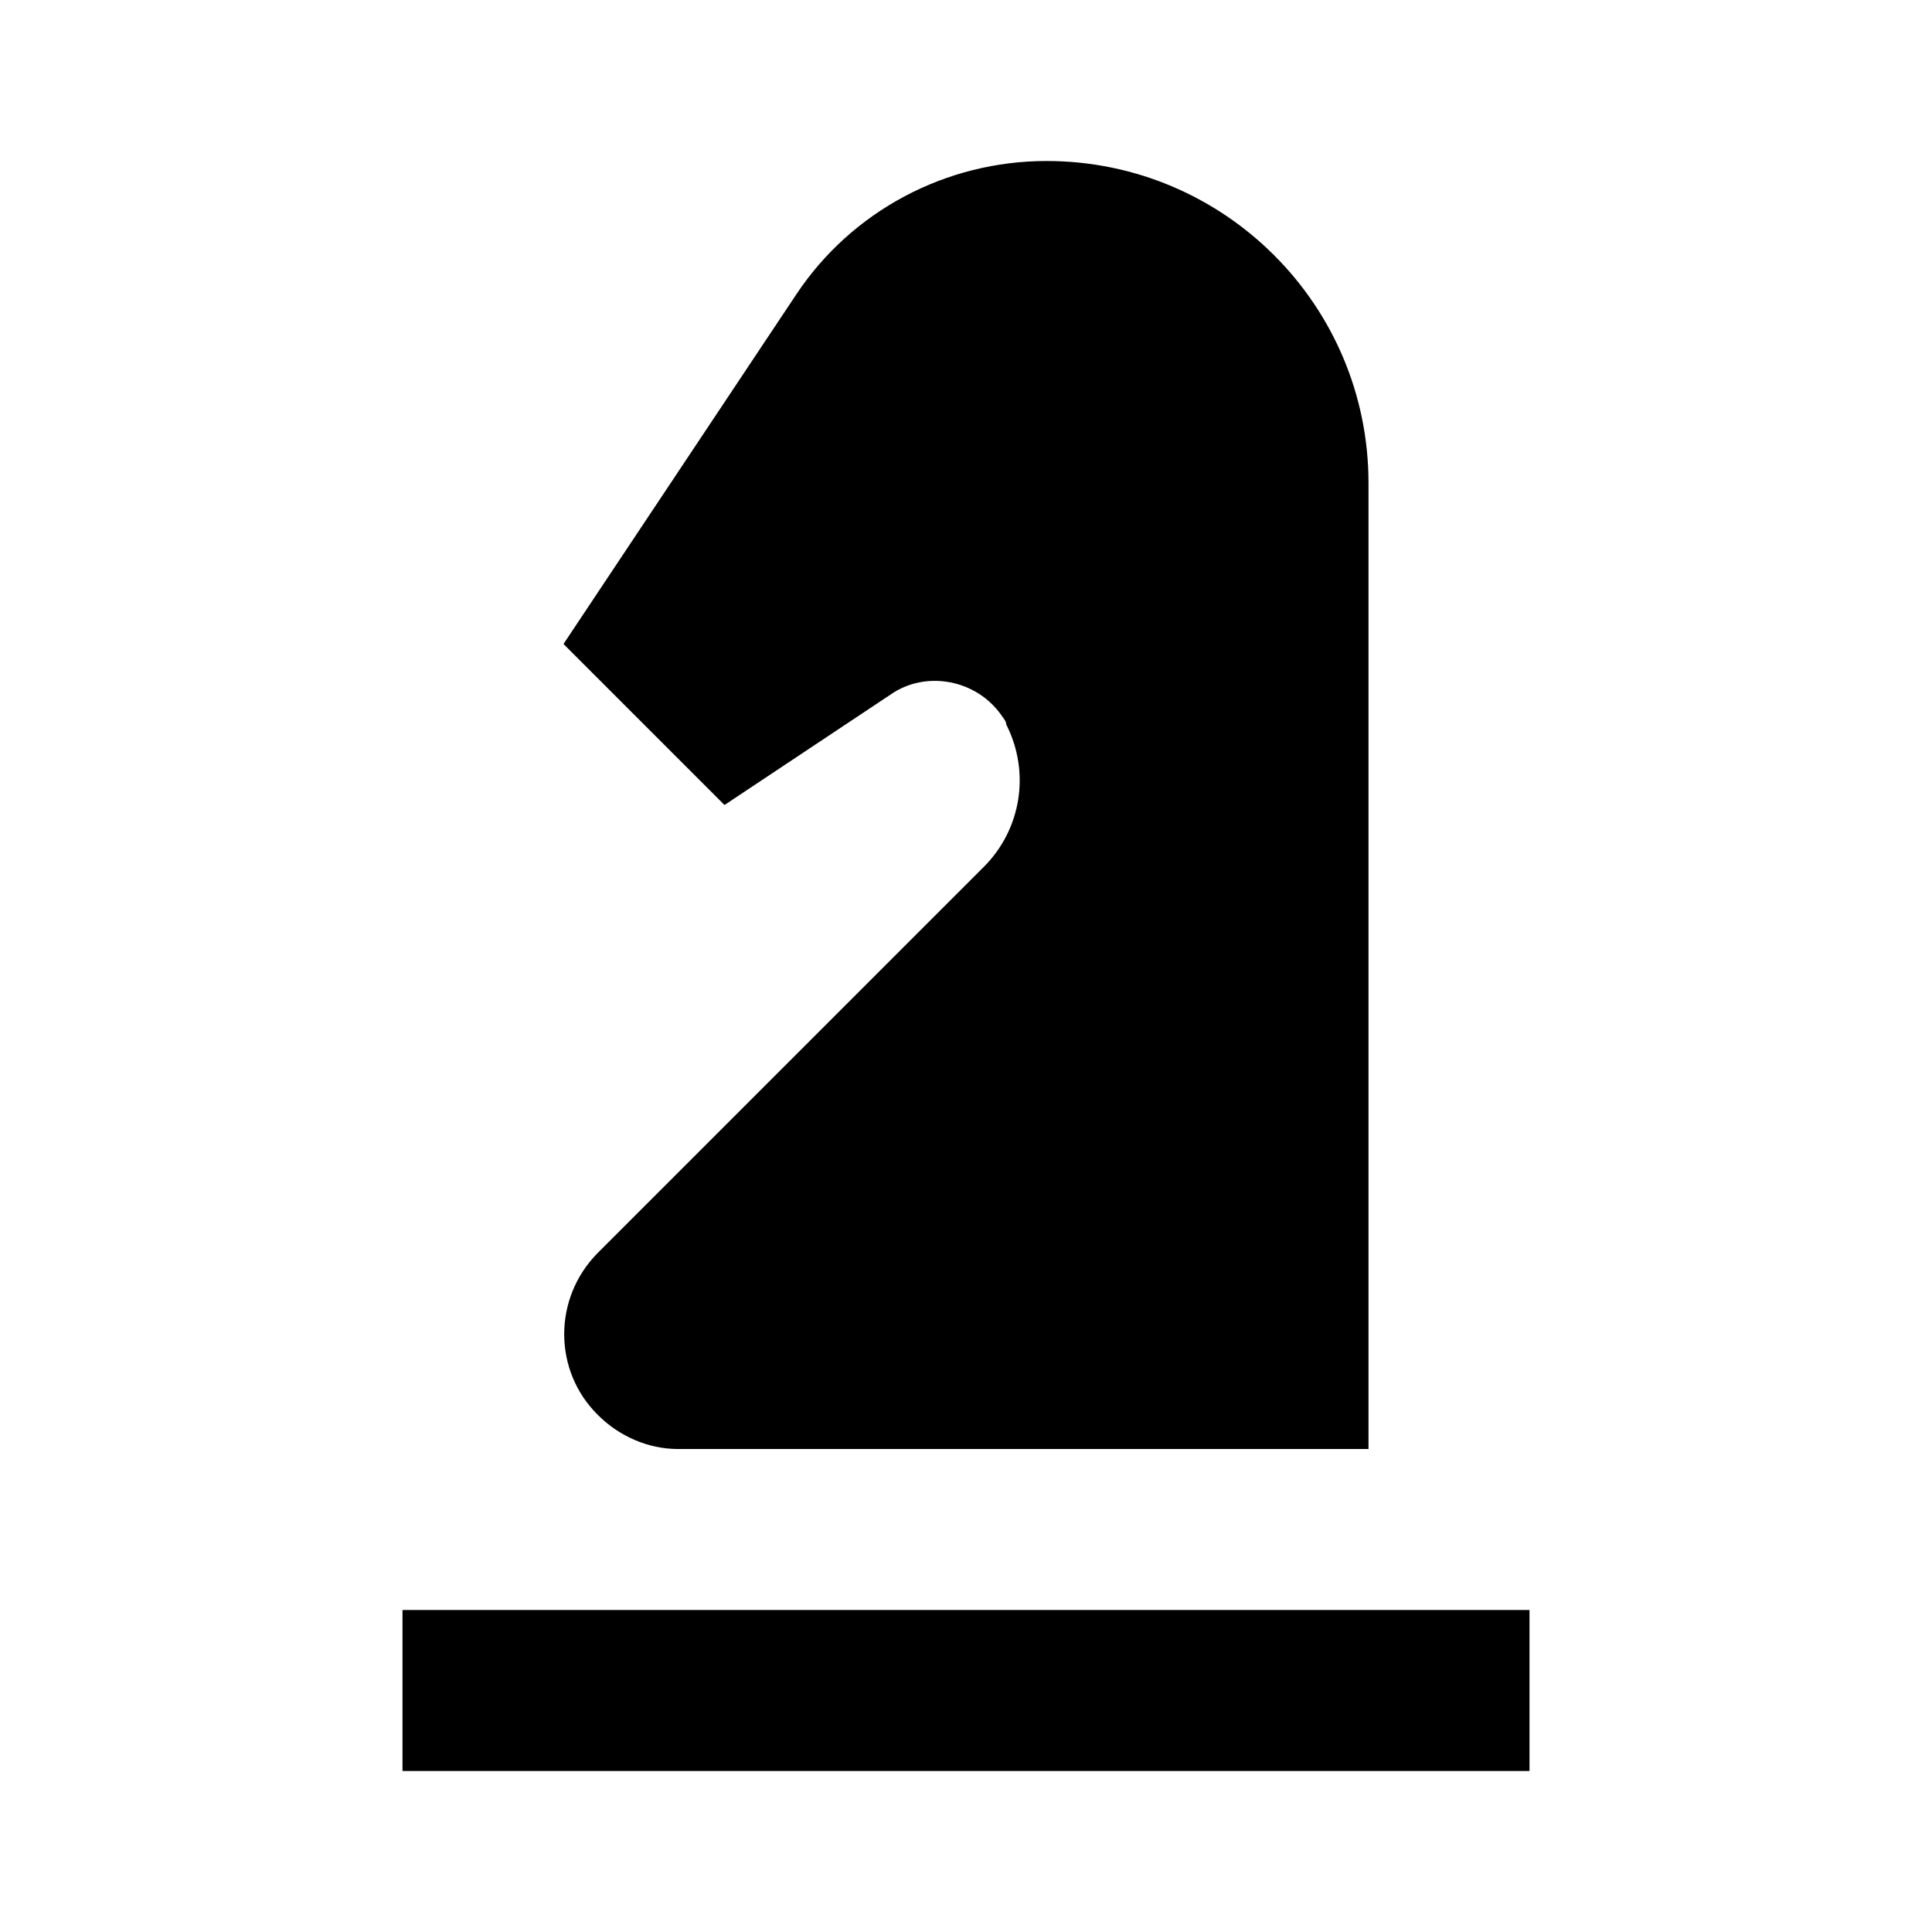
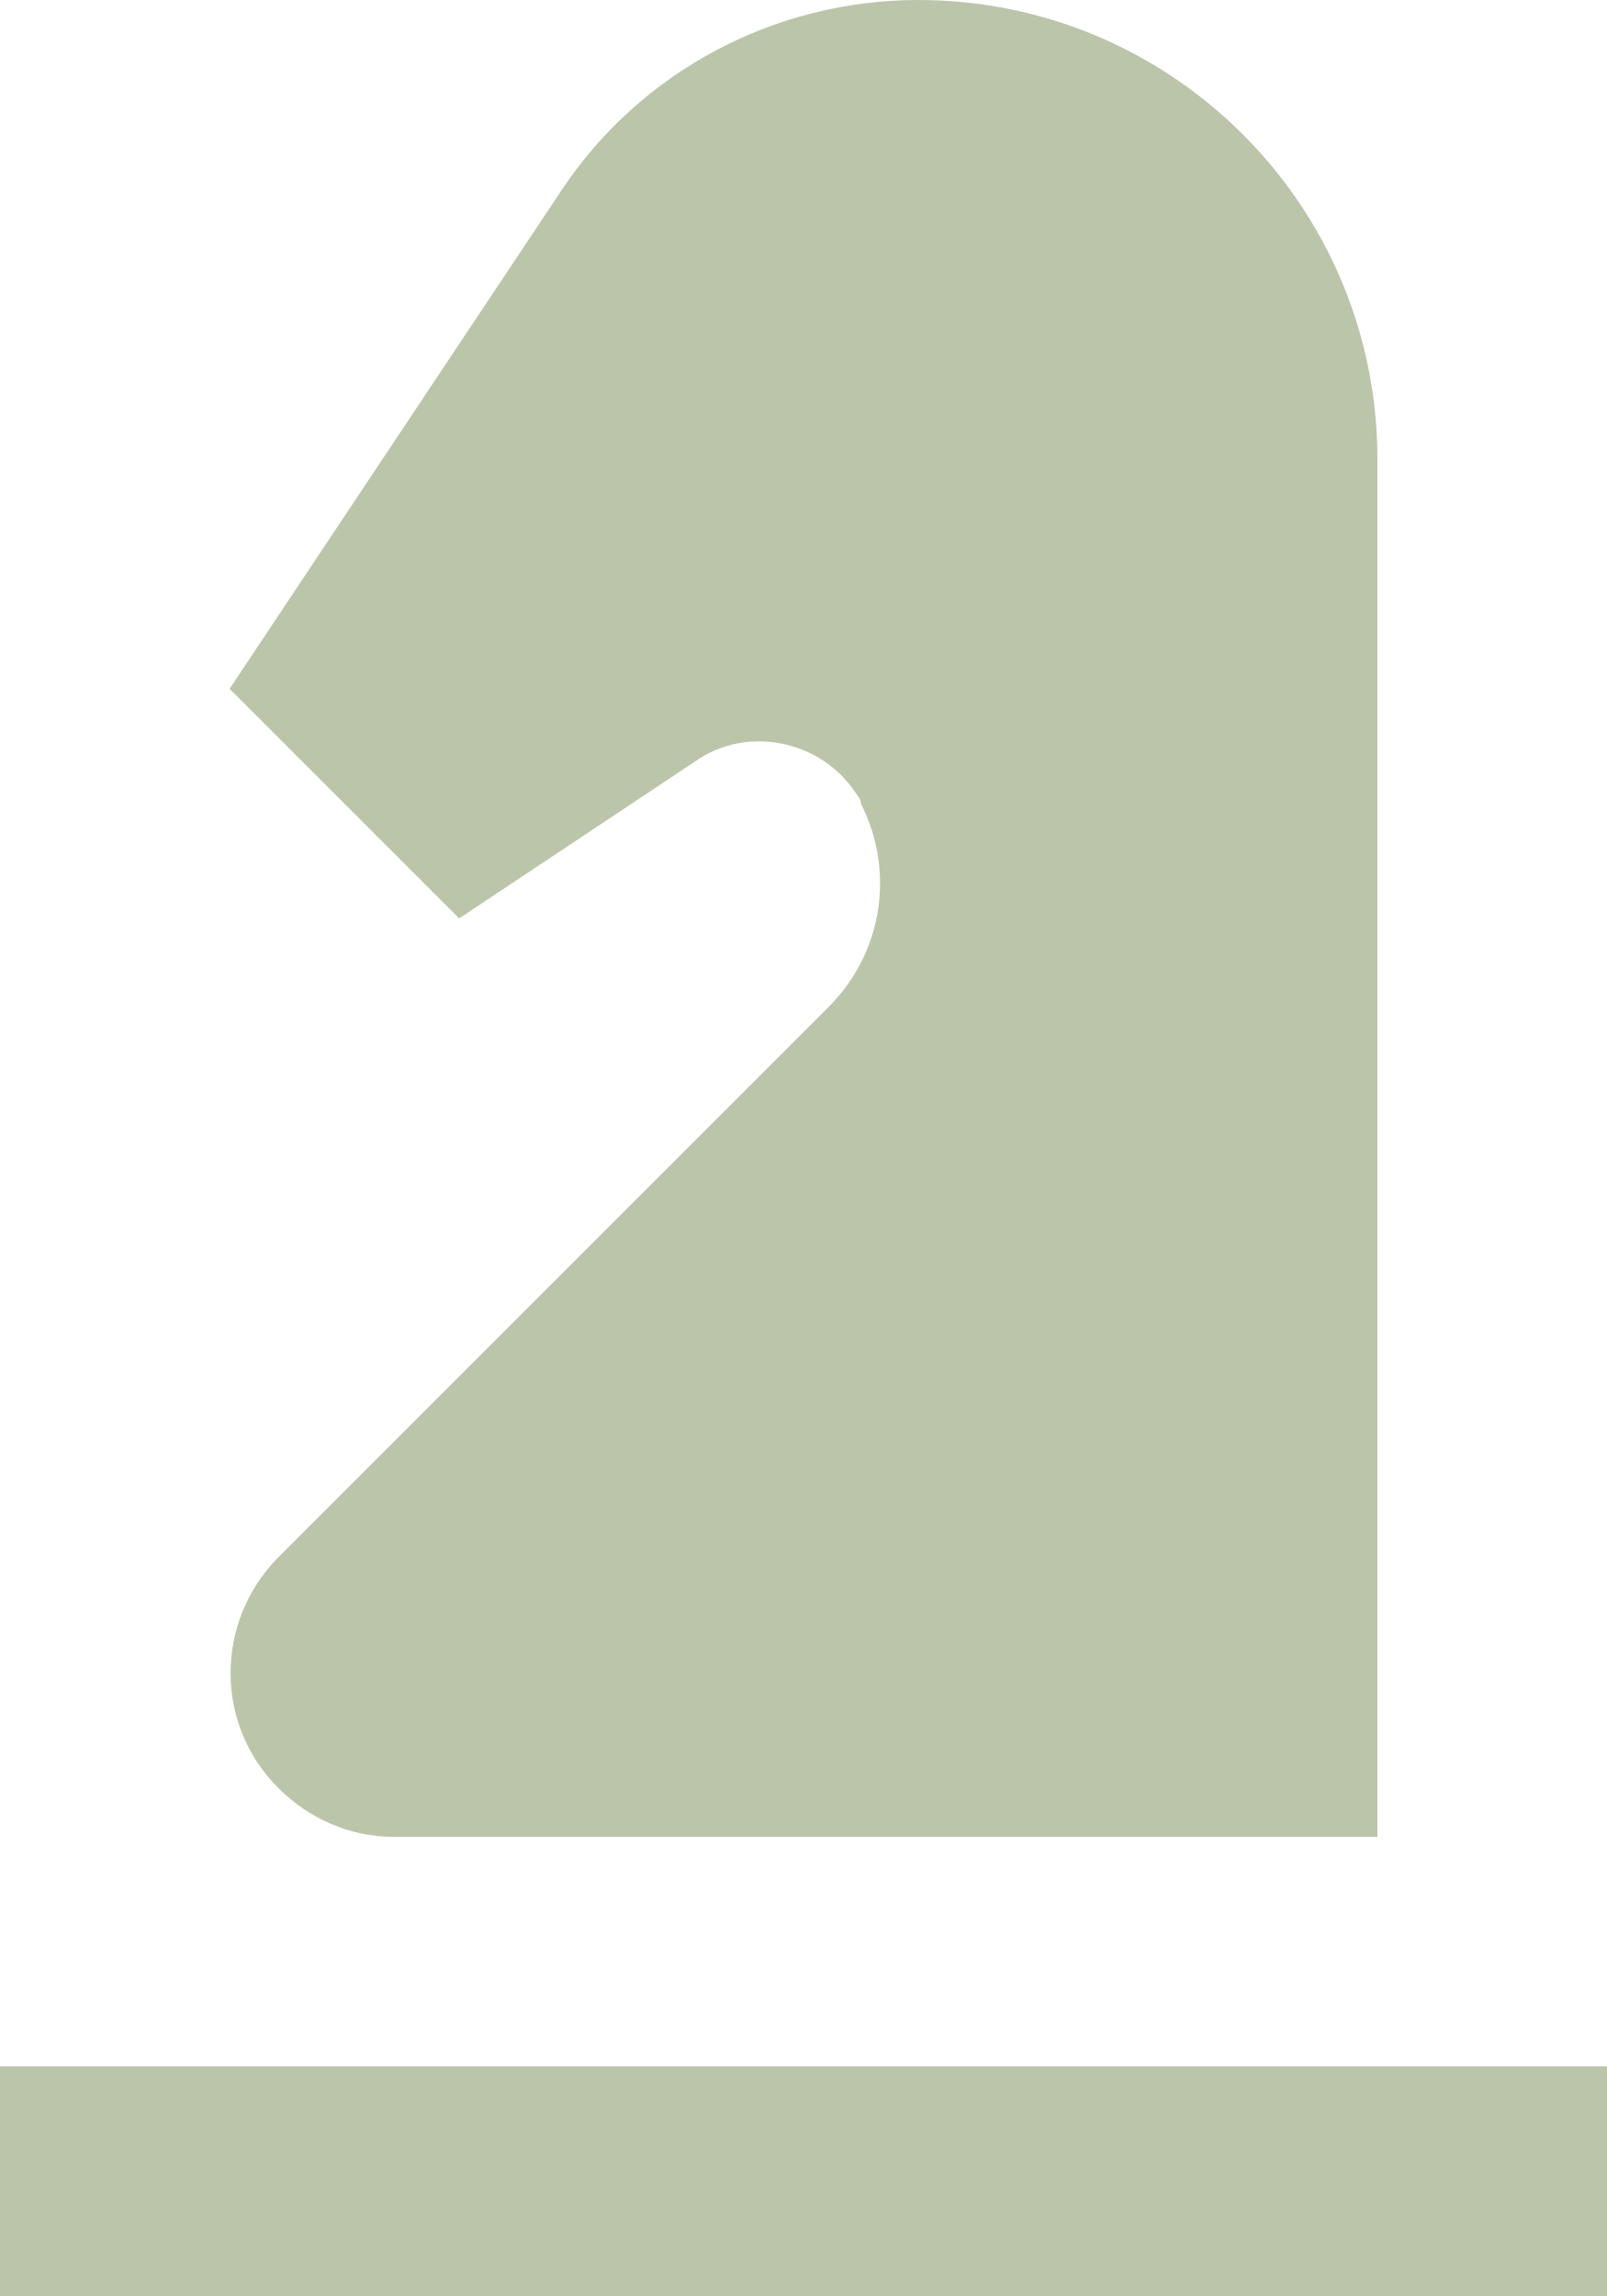
- <svg xmlns="http://www.w3.org/2000/svg" version="1.1" width="24" height="24" viewBox="0 0 24 24">
-   <path d="M19,22H5V20H19V22M13,2V2C11.75,2 10.58,2.62 9.89,3.66L7,8L9,10L11.06,8.63C11.5,8.32 12.14,8.44 12.45,8.9C12.47,8.93 12.5,8.96 12.5,9V9C12.8,9.59 12.69,10.3 12.22,10.77L7.42,15.57C6.87,16.13 6.87,17.03 7.43,17.58C7.69,17.84 8.05,18 8.42,18H17V6A4,4 0 0,0 13,2Z" />
+ <svg xmlns="http://www.w3.org/2000/svg" style="isolation:isolate" viewBox="5 2 14 20" width="14pt" height="20pt">
+   <path d=" M 19 22 L 5 22 L 5 20 L 19 20 L 19 22 Z  M 13 2 L 13 2 C 11.75 2 10.58 2.62 9.89 3.66 L 7 8 L 9 10 L 11.06 8.63 C 11.5 8.32 12.14 8.44 12.45 8.9 C 12.47 8.93 12.5 8.96 12.5 9 L 12.5 9 C 12.8 9.59 12.69 10.3 12.22 10.77 L 7.42 15.57 C 6.87 16.13 6.87 17.03 7.43 17.58 C 7.69 17.84 8.05 18 8.42 18 L 17 18 L 17 6 C 17 3.791 15.209 2 13 2 Z " fill="rgb(187,197,170)" />
</svg>
